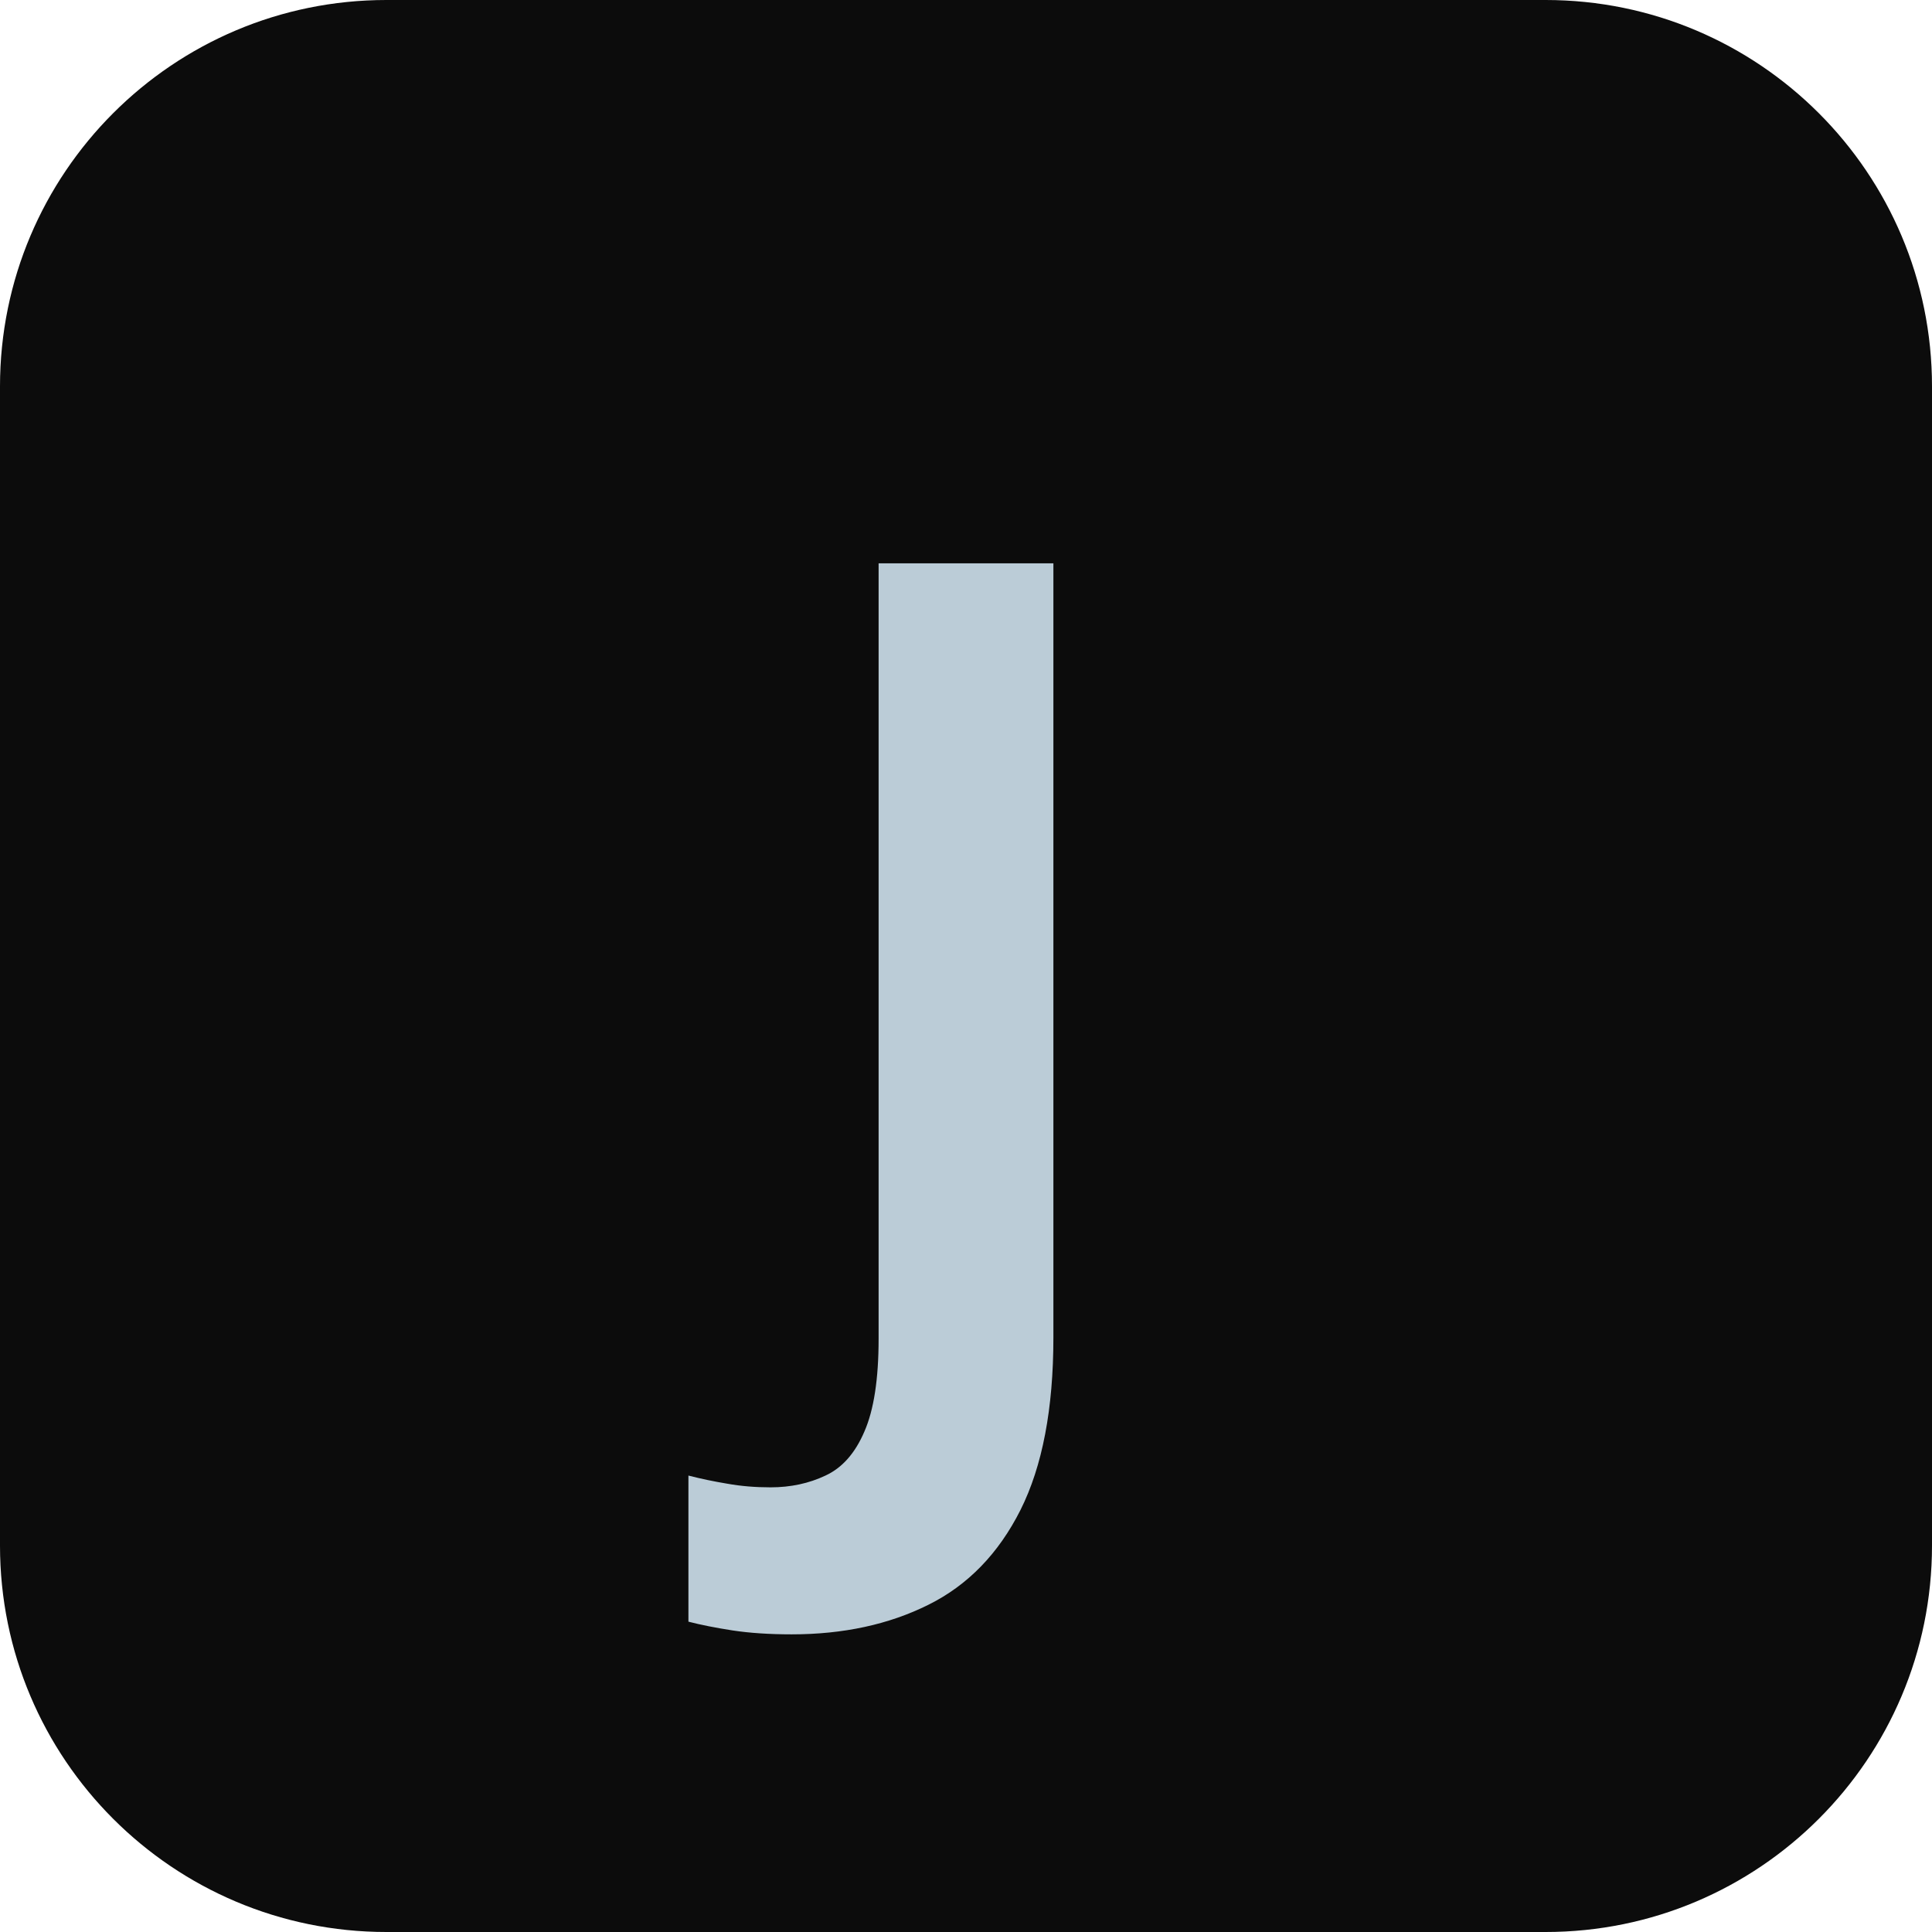
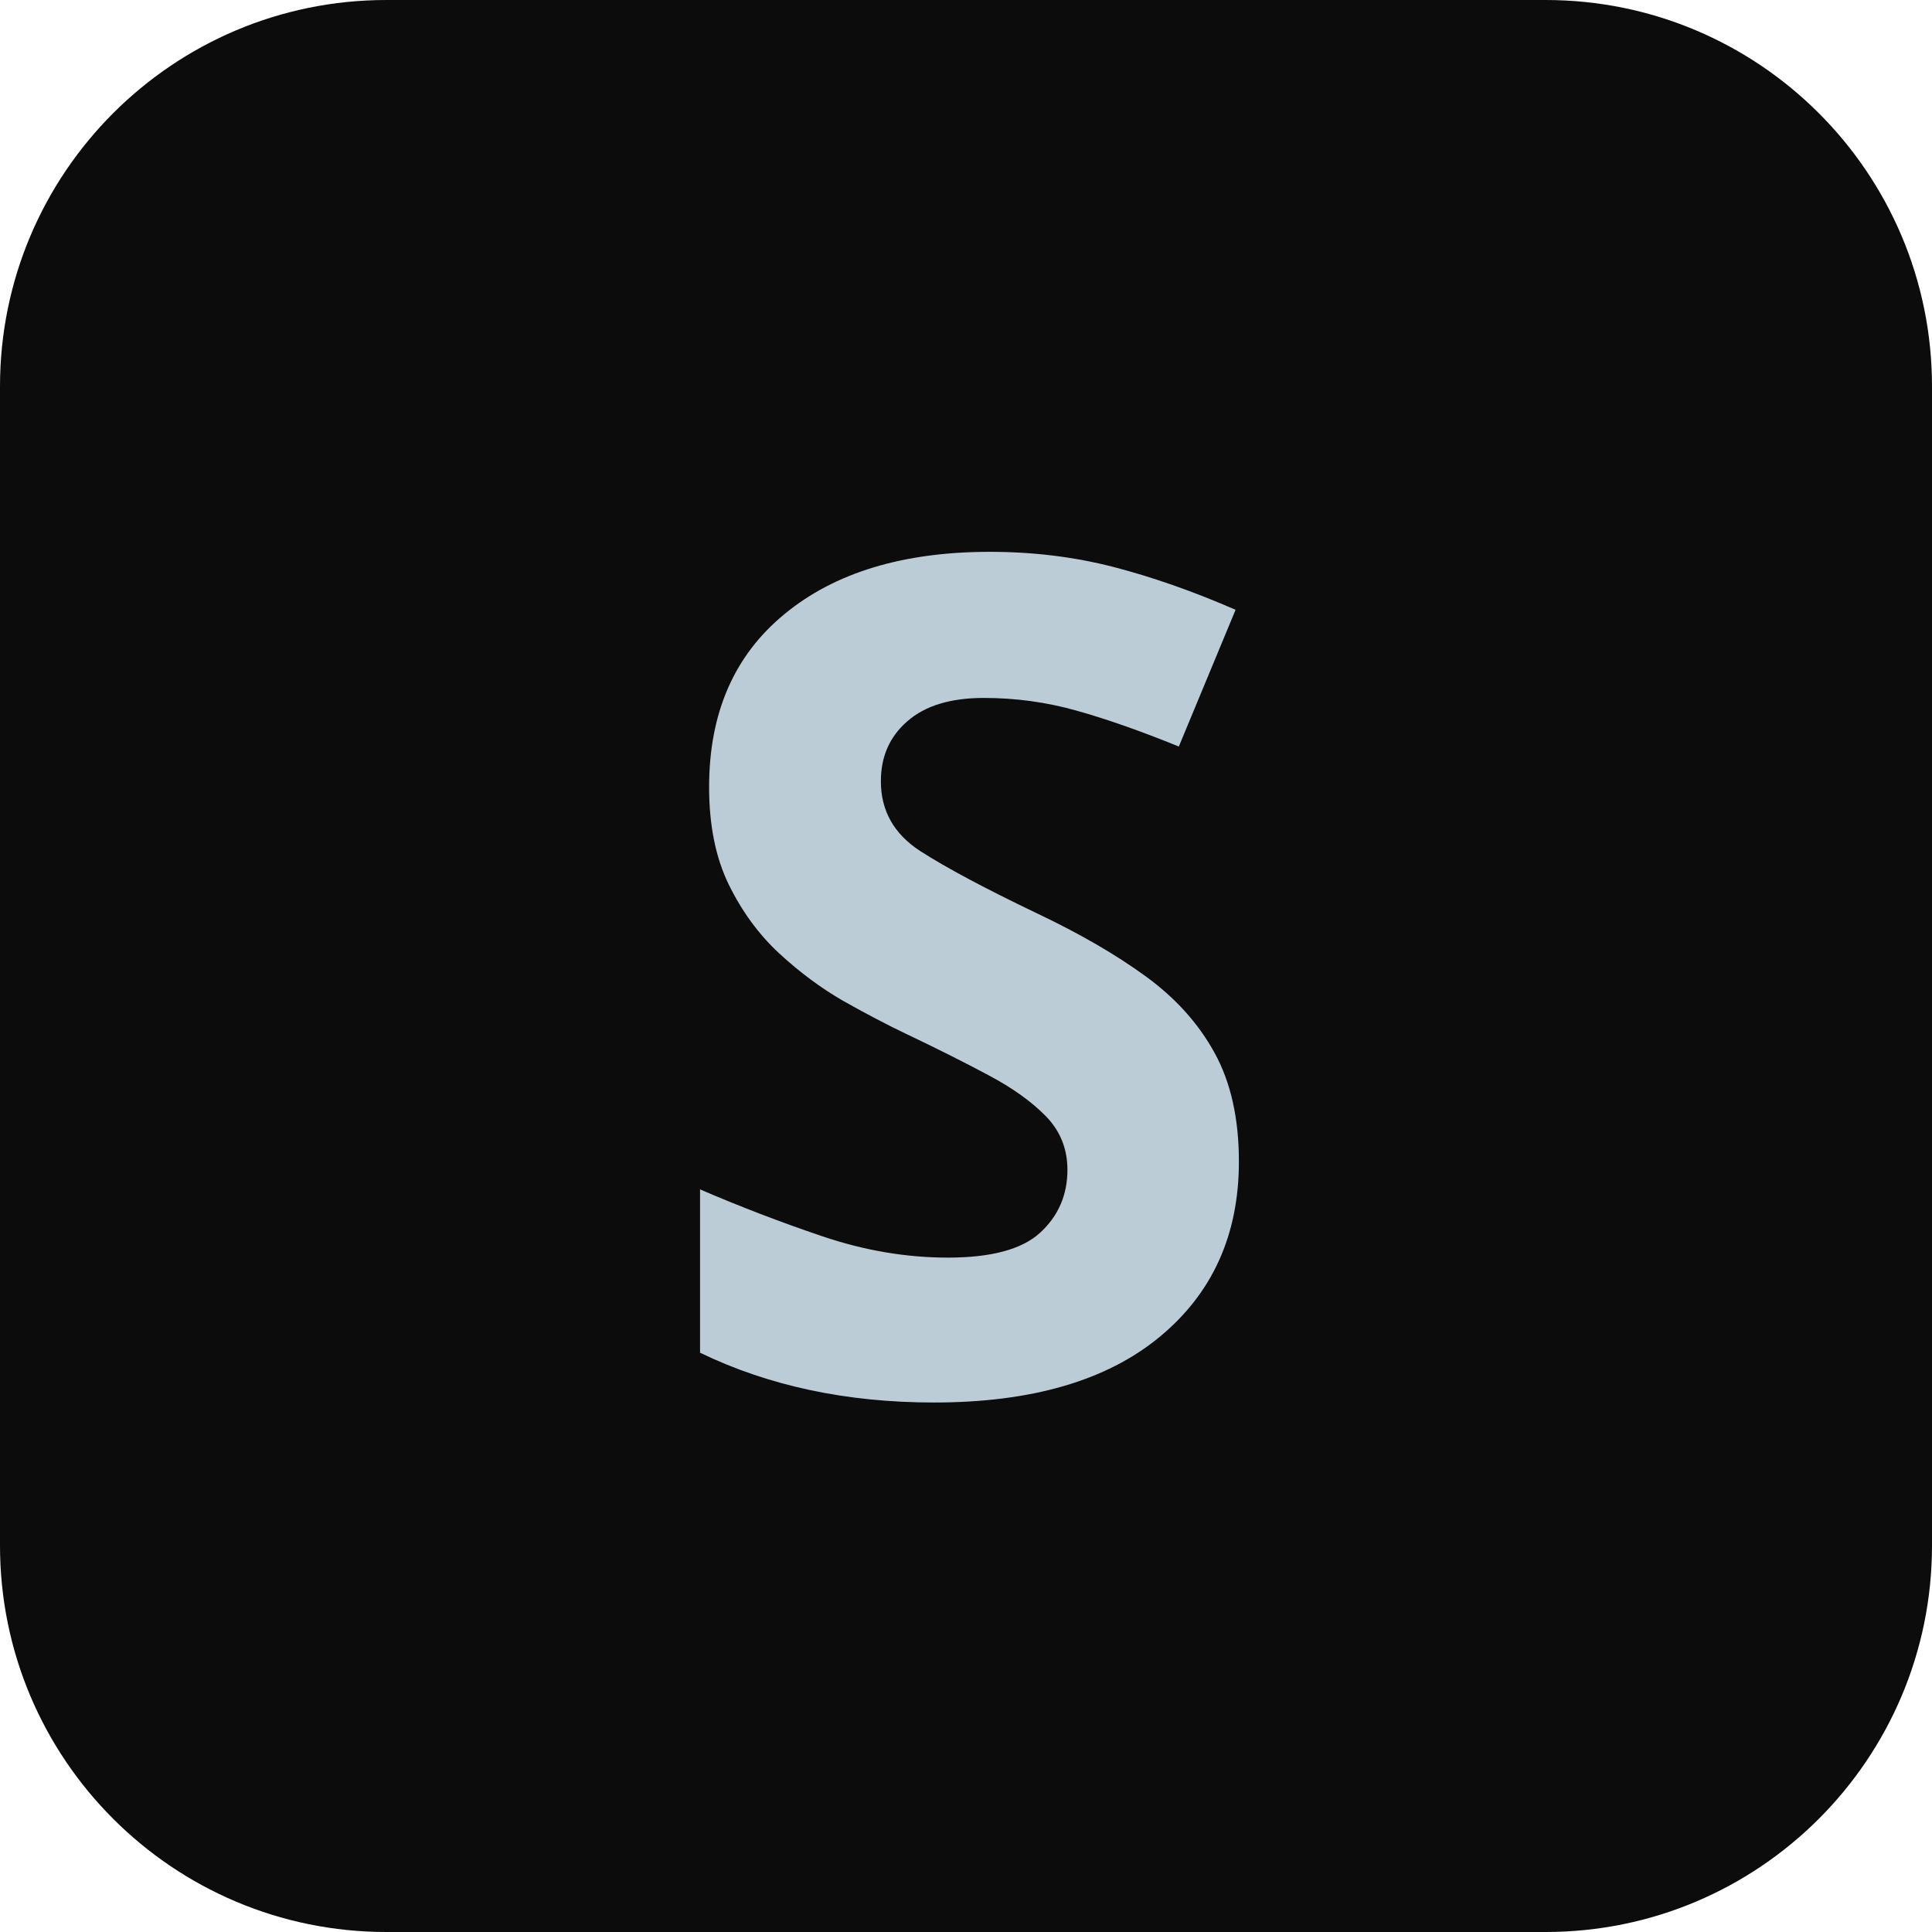
<svg xmlns="http://www.w3.org/2000/svg" viewBox="0 0 100 100">
  <rect width="100" height="100" rx="20" fill="#0C0C0C" />
-   <text x="50" y="72" font-family="Kanit,sans-serif" font-size="60" font-weight="900" fill="#BBCCD7" text-anchor="middle">J</text>
+   <text x="50" y="72" font-family="Kanit,sans-serif" font-size="60" font-weight="900" fill="#BBCCD7" text-anchor="middle">S</text>
</svg>
